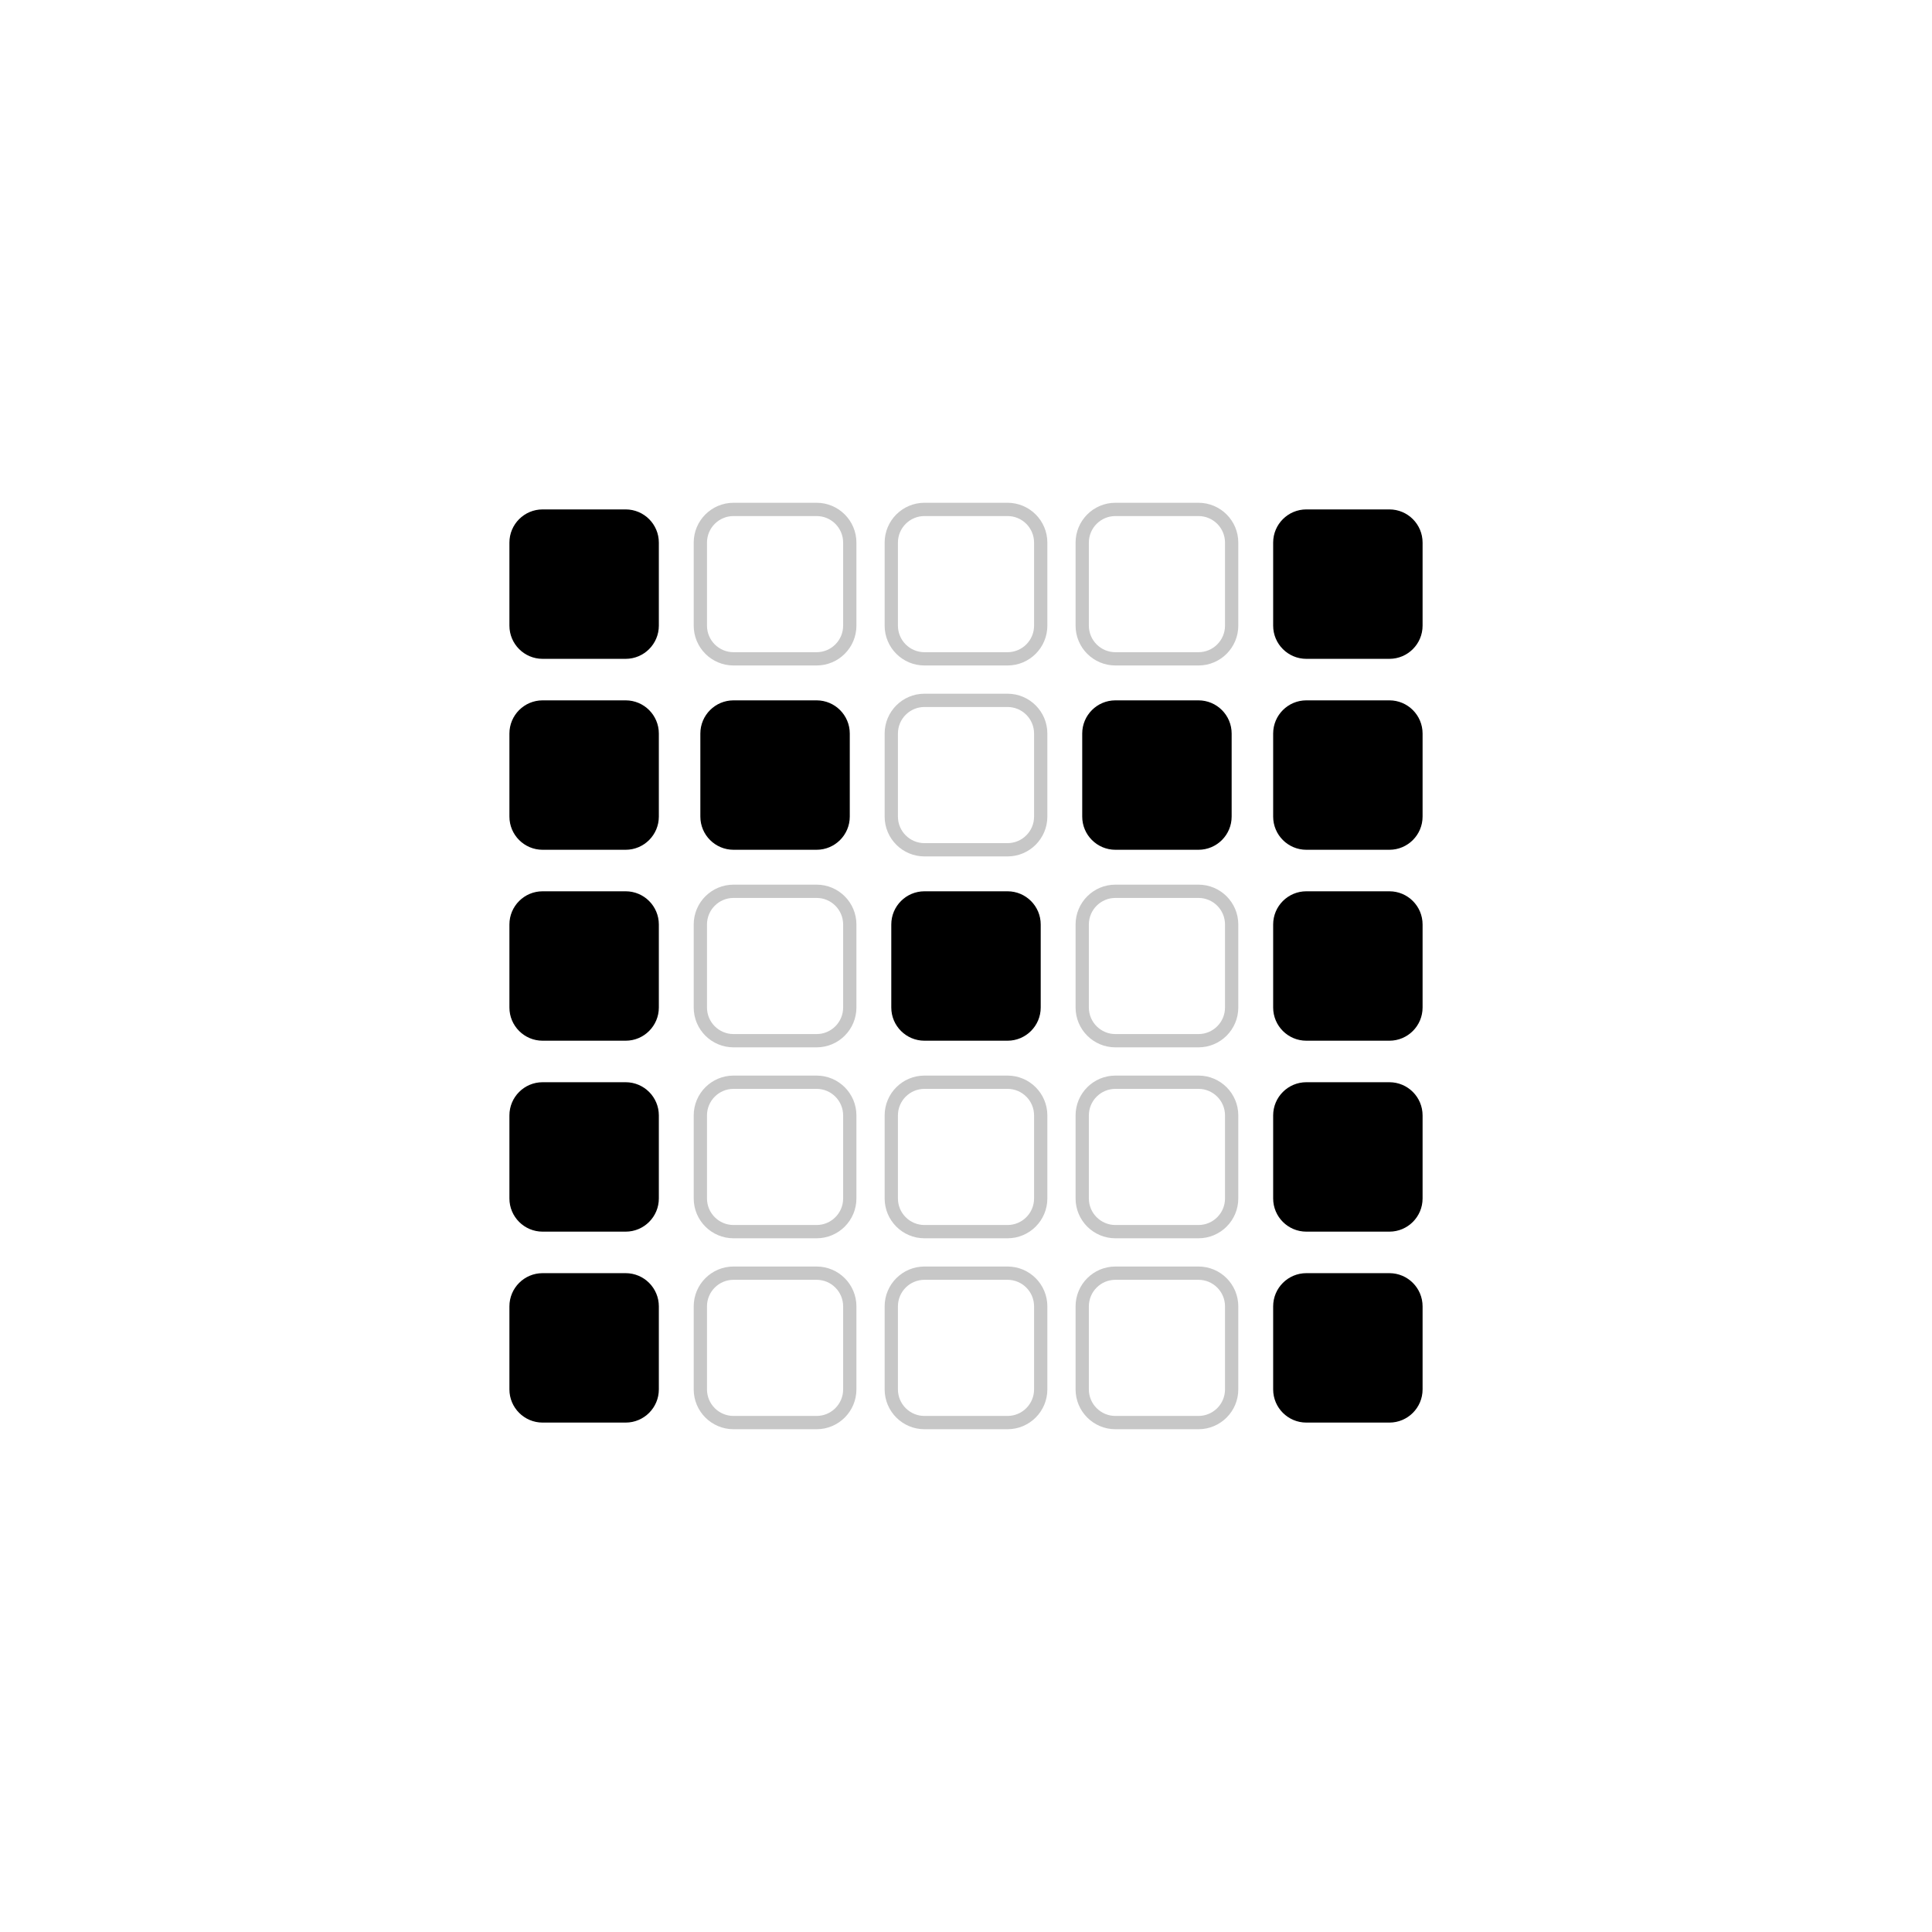
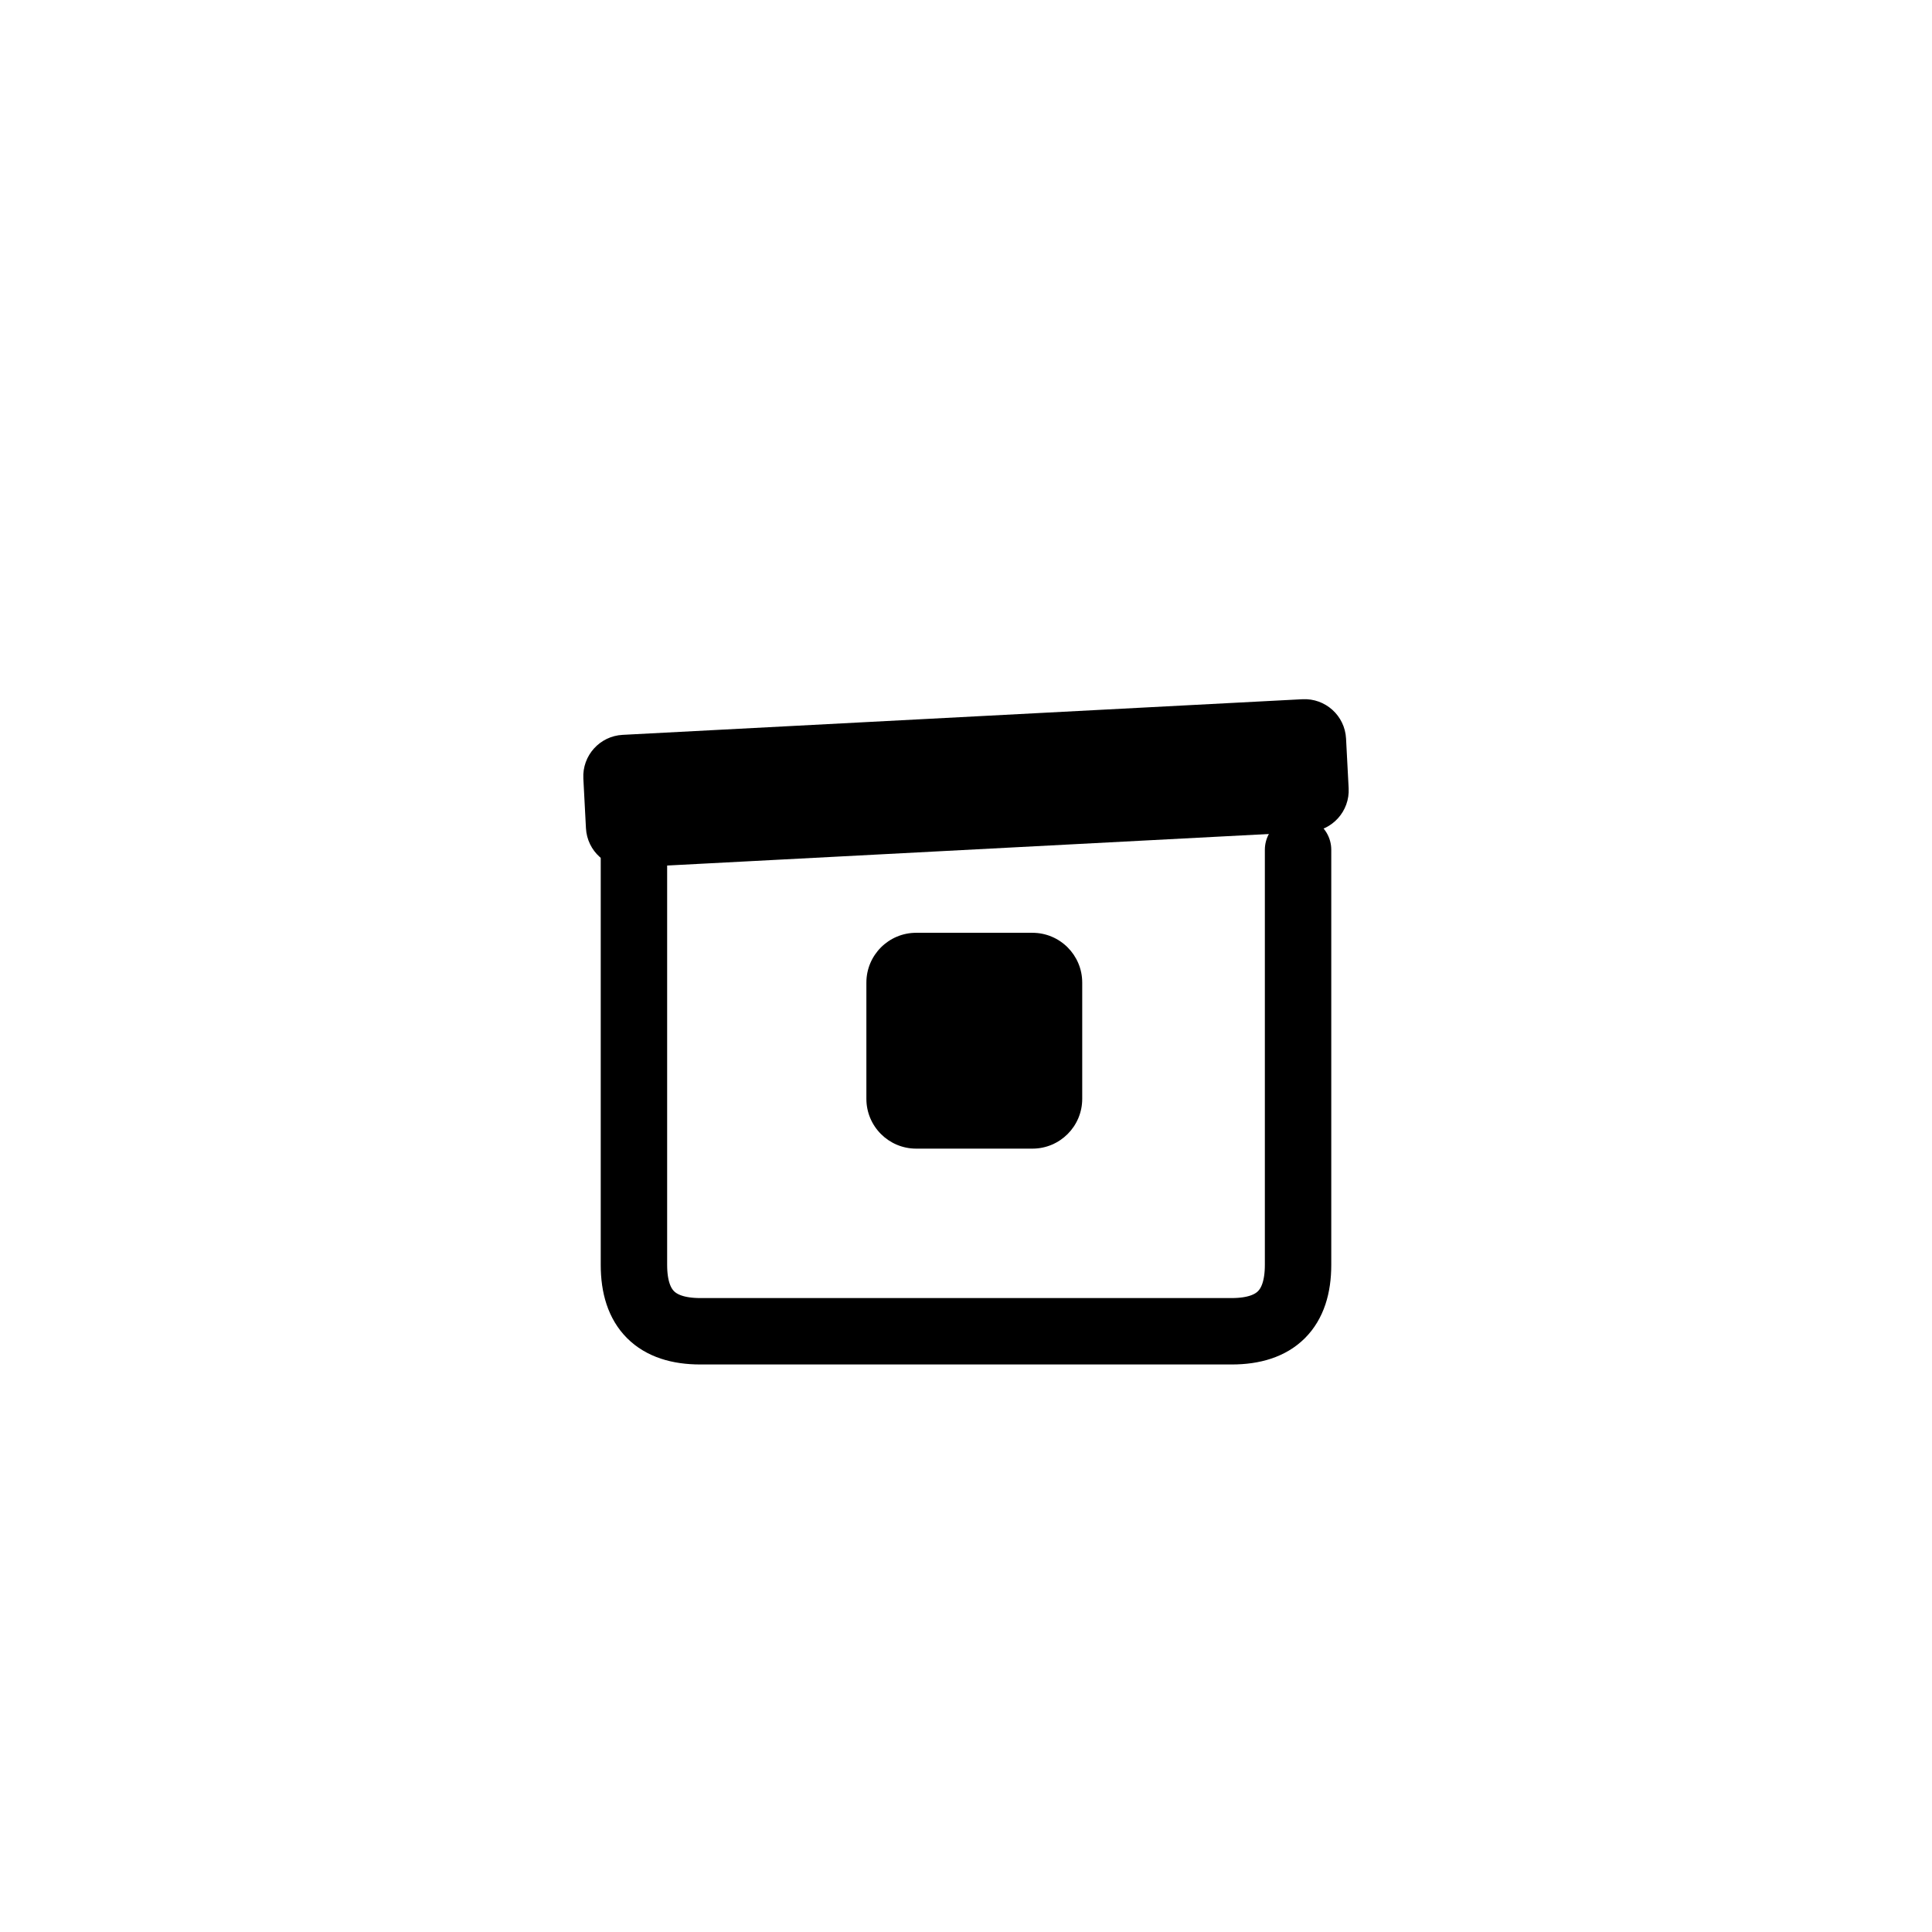
<svg xmlns="http://www.w3.org/2000/svg" width="1024" height="1024" viewBox="0 0 1024 1024">
  <g transform="translate(230.4 230.4) scale(4.4)">
-     <g fill="none" stroke="#000000" stroke-width="1.6" opacity="0.22">
-       <rect x="32" y="9" width="18" height="18" rx="4" />
-       <rect x="55" y="9" width="18" height="18" rx="4" />
-       <rect x="78" y="9" width="18" height="18" rx="4" />
-       <rect x="55" y="32" width="18" height="18" rx="4" />
-       <rect x="32" y="55" width="18" height="18" rx="4" />
-       <rect x="78" y="55" width="18" height="18" rx="4" />
-       <rect x="32" y="78" width="18" height="18" rx="4" />
-       <rect x="55" y="78" width="18" height="18" rx="4" />
-       <rect x="78" y="78" width="18" height="18" rx="4" />
-       <rect x="32" y="101" width="18" height="18" rx="4" />
-       <rect x="55" y="101" width="18" height="18" rx="4" />
-       <rect x="78" y="101" width="18" height="18" rx="4" />
-     </g>
-     <g fill="#000000">
-       <rect x="9" y="9" width="18" height="18" rx="4" />
-       <rect x="101" y="9" width="18" height="18" rx="4" />
-       <rect x="9" y="32" width="18" height="18" rx="4" />
-       <rect x="32" y="32" width="18" height="18" rx="4" />
-       <rect x="78" y="32" width="18" height="18" rx="4" />
-       <rect x="101" y="32" width="18" height="18" rx="4" />
-       <rect x="9" y="55" width="18" height="18" rx="4" />
-       <rect x="101" y="55" width="18" height="18" rx="4" />
-       <rect x="9" y="78" width="18" height="18" rx="4" />
-       <rect x="101" y="78" width="18" height="18" rx="4" />
-       <rect x="9" y="101" width="18" height="18" rx="4" />
-       <rect x="101" y="101" width="18" height="18" rx="4" />
-     </g>
-     <rect x="55" y="55" width="18" height="18" rx="4" fill="#000000" />
+     <rect x="52" y="60" width="26" height="26" rx="6" fill="#000000" />
+     <path d="M24 50 L24 100 Q24 108 32 108 L96 108 Q104 108 104 100 L104 50" fill="none" stroke="#000000" stroke-width="8" stroke-linecap="round" />
+     <rect x="18" y="34" width="92" height="16" rx="5" fill="#000000" transform="rotate(-3 64 42)" />
  </g>
</svg>
